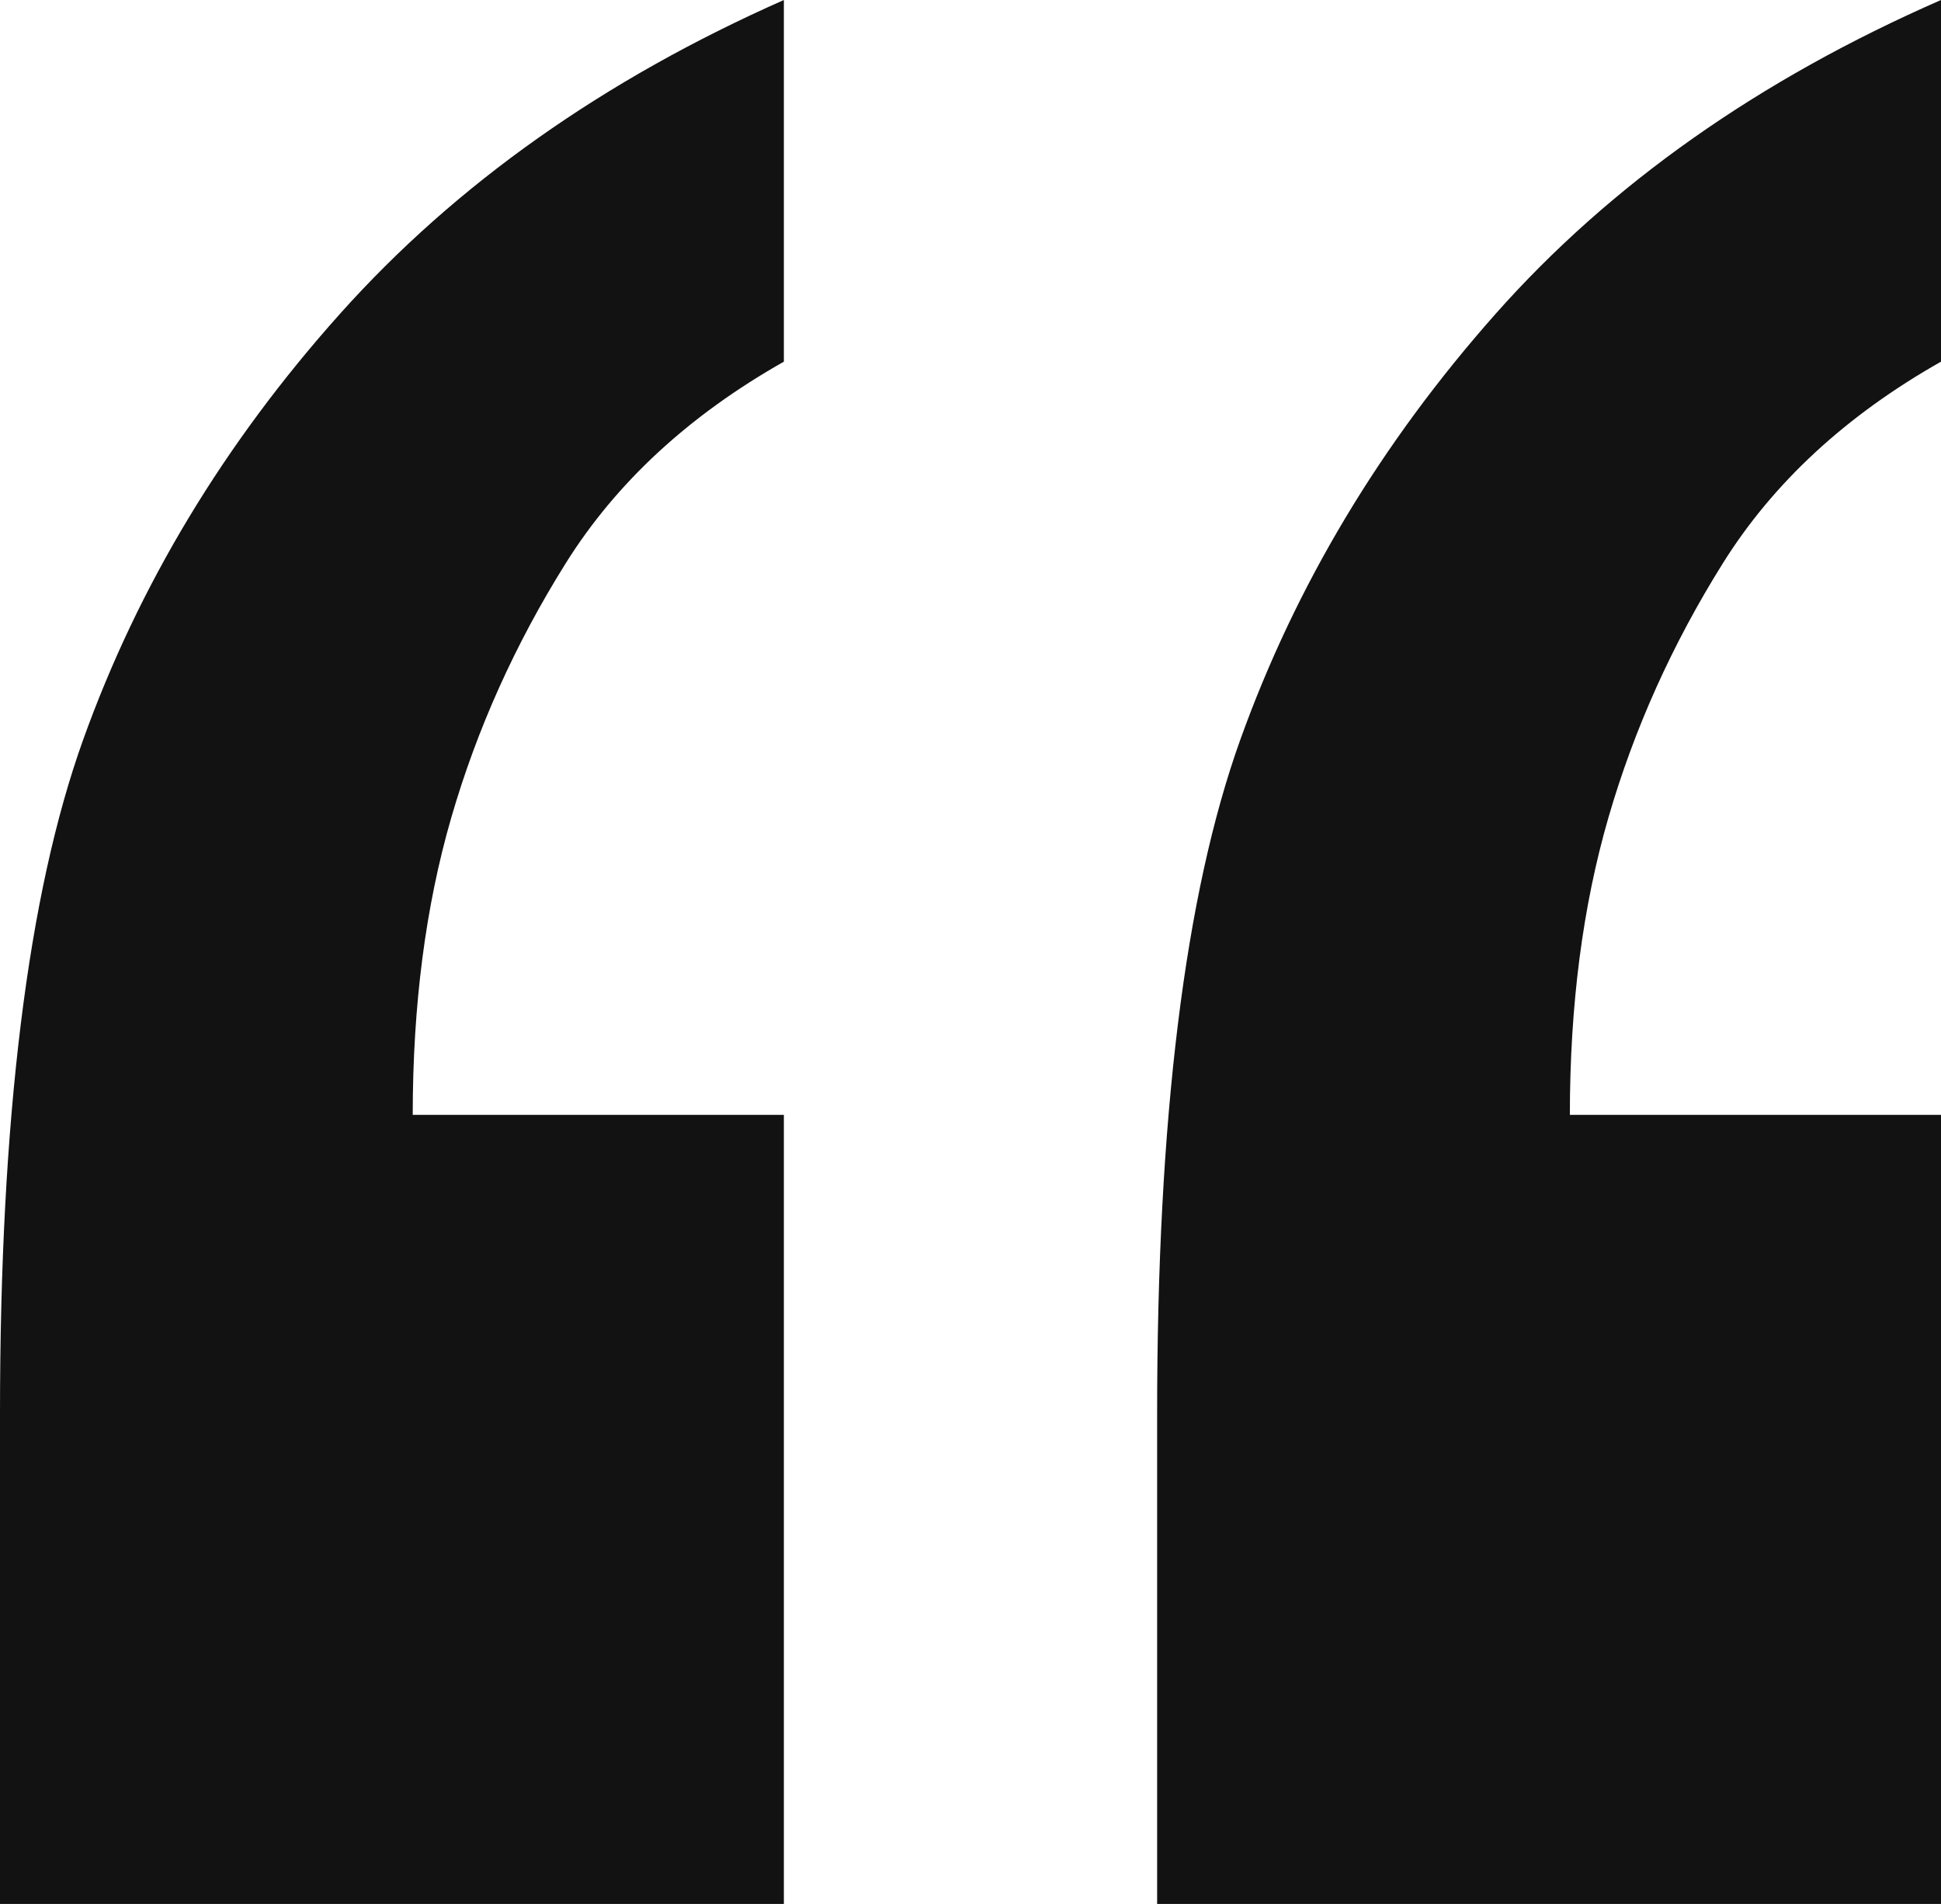
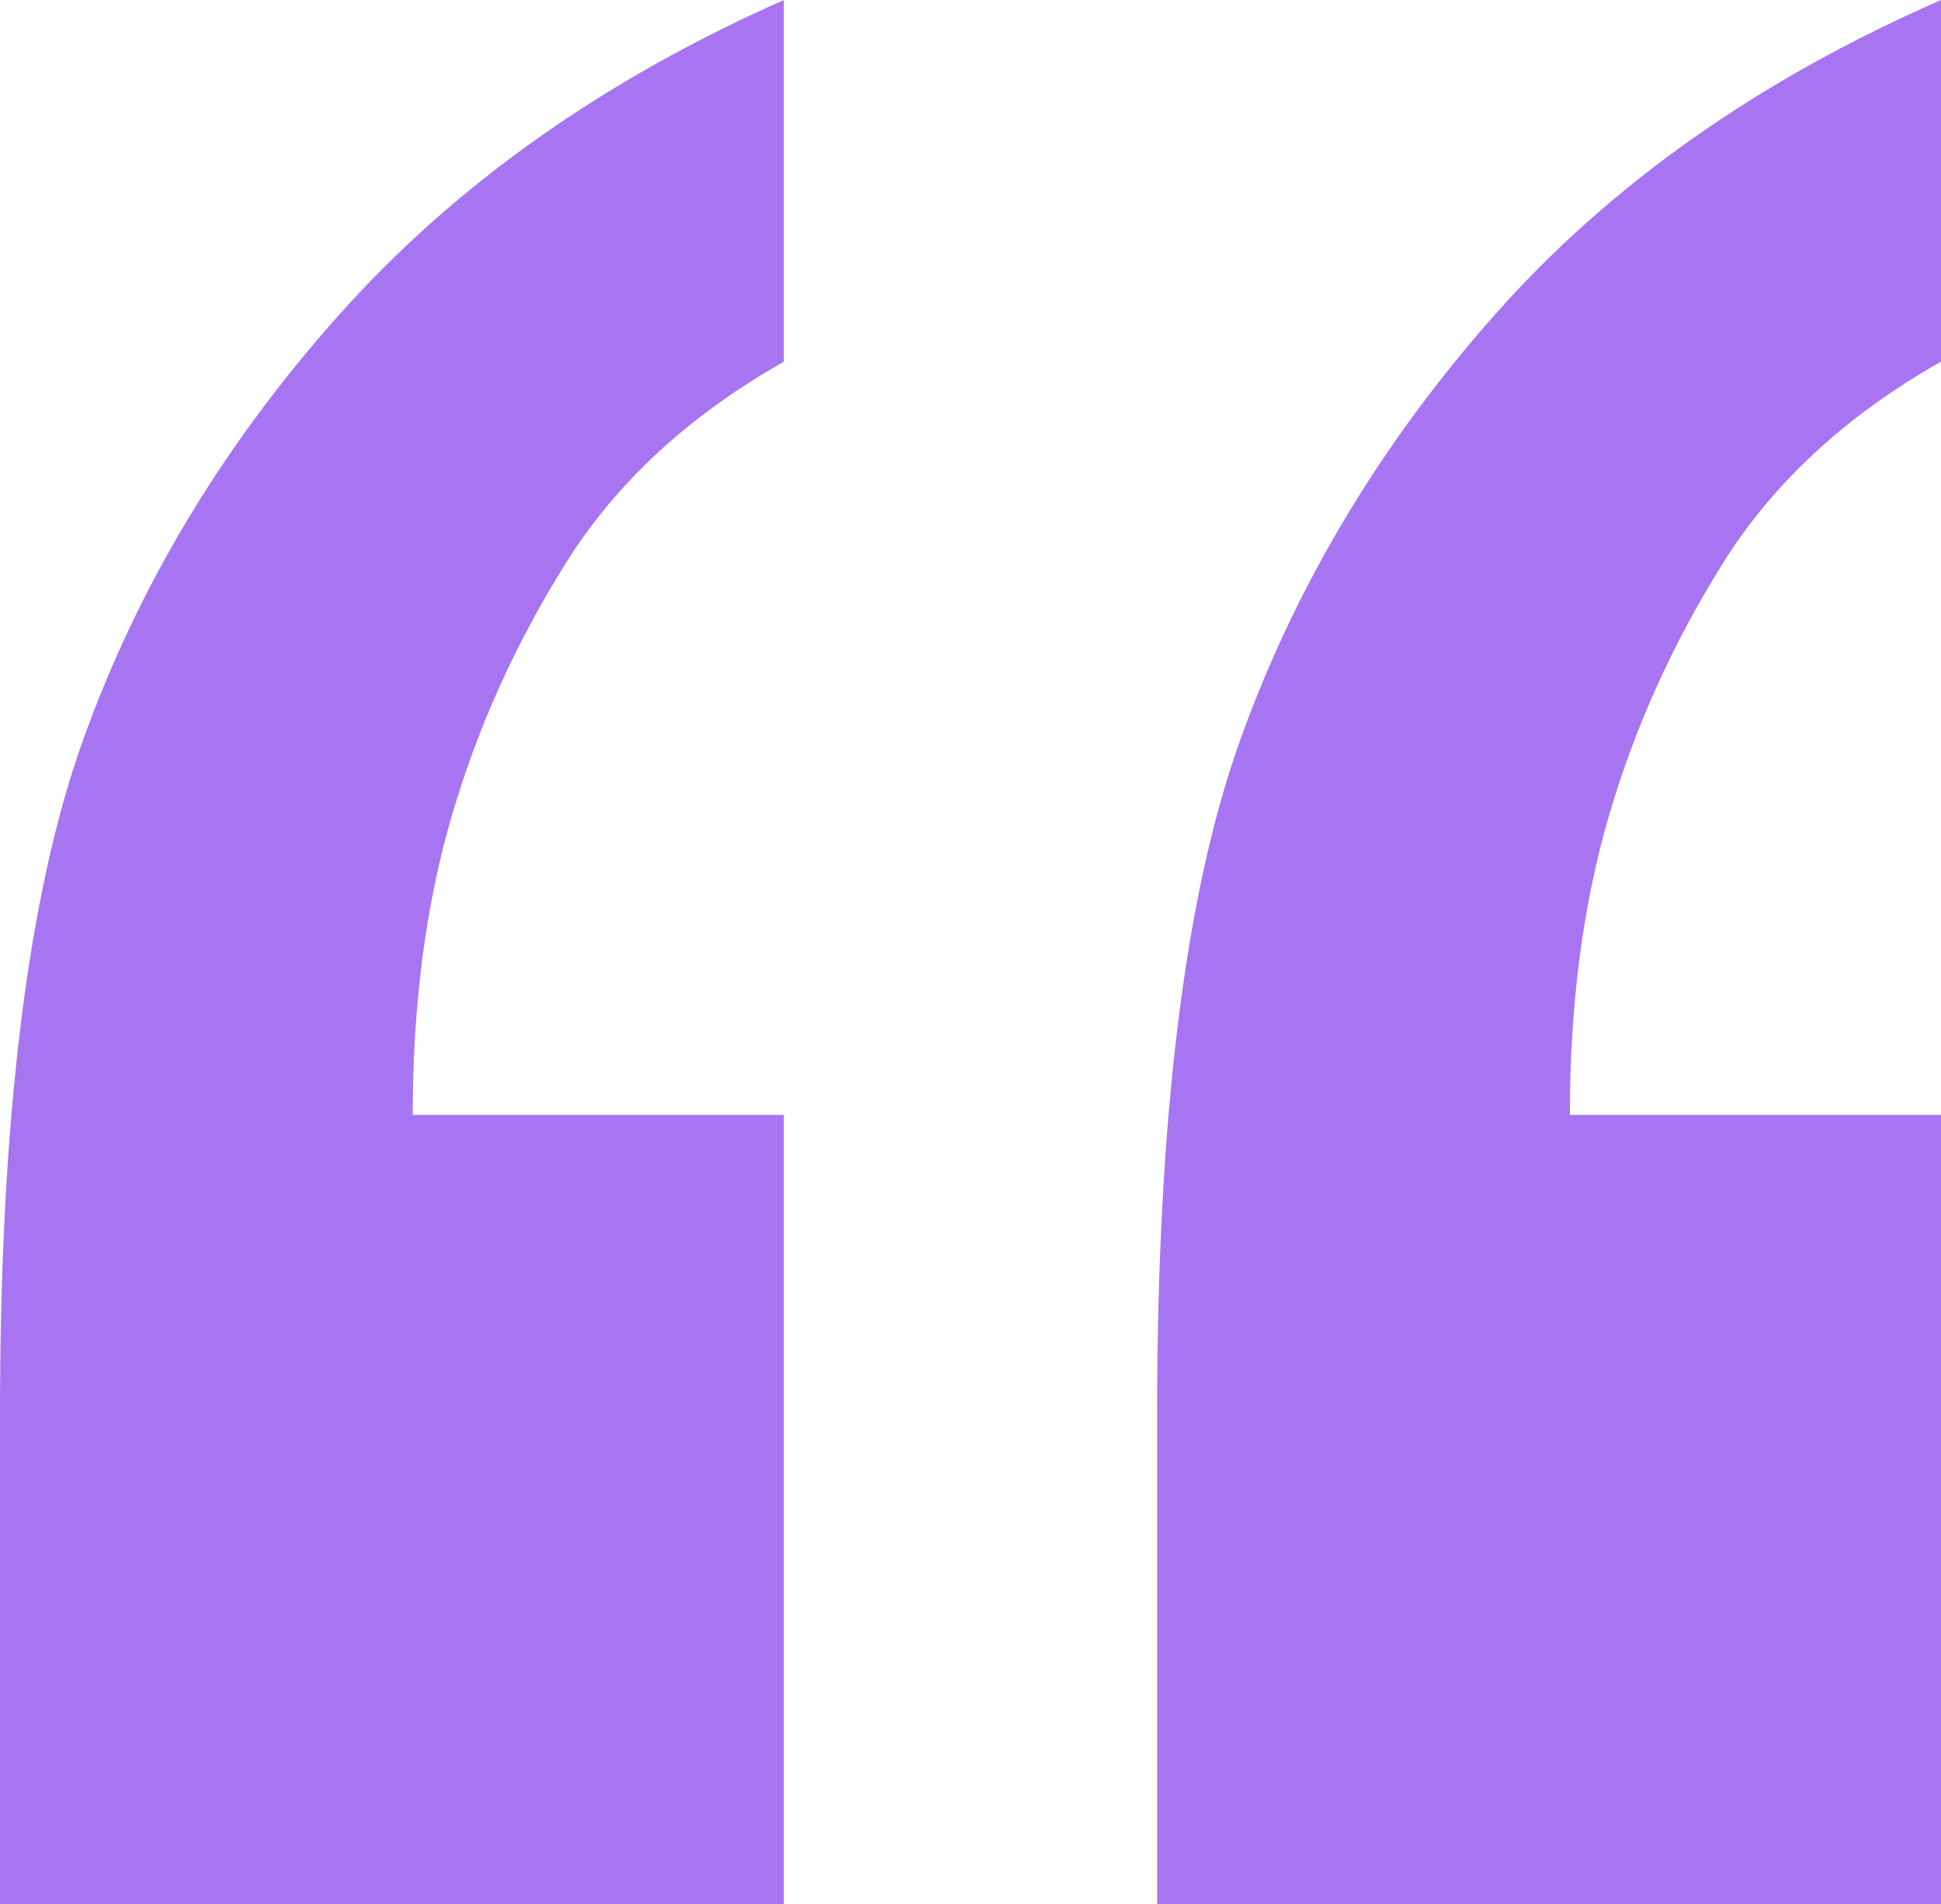
<svg xmlns="http://www.w3.org/2000/svg" width="104" height="102">
-   <path d="M104 102V59.727H84.114c0-5.871.689-11.182 2.068-15.933 1.379-4.75 3.42-9.287 6.125-13.61C95.01 25.86 98.909 22.257 104 19.375V0c-9.758 4.27-17.712 9.874-23.864 16.813-6.151 6.939-10.712 14.545-13.681 22.818C63.485 47.904 62 59.941 62 75.74V102h42zm-62 0V59.727H22.114c0-5.871.689-11.182 2.068-15.933 1.379-4.75 3.42-9.287 6.125-13.61C33.01 25.86 36.909 22.257 42 19.375V0c-9.652 4.27-17.58 9.874-23.784 16.813C12.01 23.752 7.424 31.358 4.455 39.631 1.485 47.904 0 59.941 0 75.74V102h42z" fill="hsl(0, 0%, 7%)" fill-rule="nonzero" />
+   <path d="M104 102V59.727H84.114c0-5.871.689-11.182 2.068-15.933 1.379-4.75 3.42-9.287 6.125-13.61C95.01 25.86 98.909 22.257 104 19.375V0c-9.758 4.27-17.712 9.874-23.864 16.813-6.151 6.939-10.712 14.545-13.681 22.818C63.485 47.904 62 59.941 62 75.74V102h42zm-62 0V59.727H22.114c0-5.871.689-11.182 2.068-15.933 1.379-4.75 3.42-9.287 6.125-13.61C33.01 25.86 36.909 22.257 42 19.375V0c-9.652 4.27-17.58 9.874-23.784 16.813C12.01 23.752 7.424 31.358 4.455 39.631 1.485 47.904 0 59.941 0 75.74V102h42z" fill="#A775F1" fill-rule="nonzero" />
</svg>
